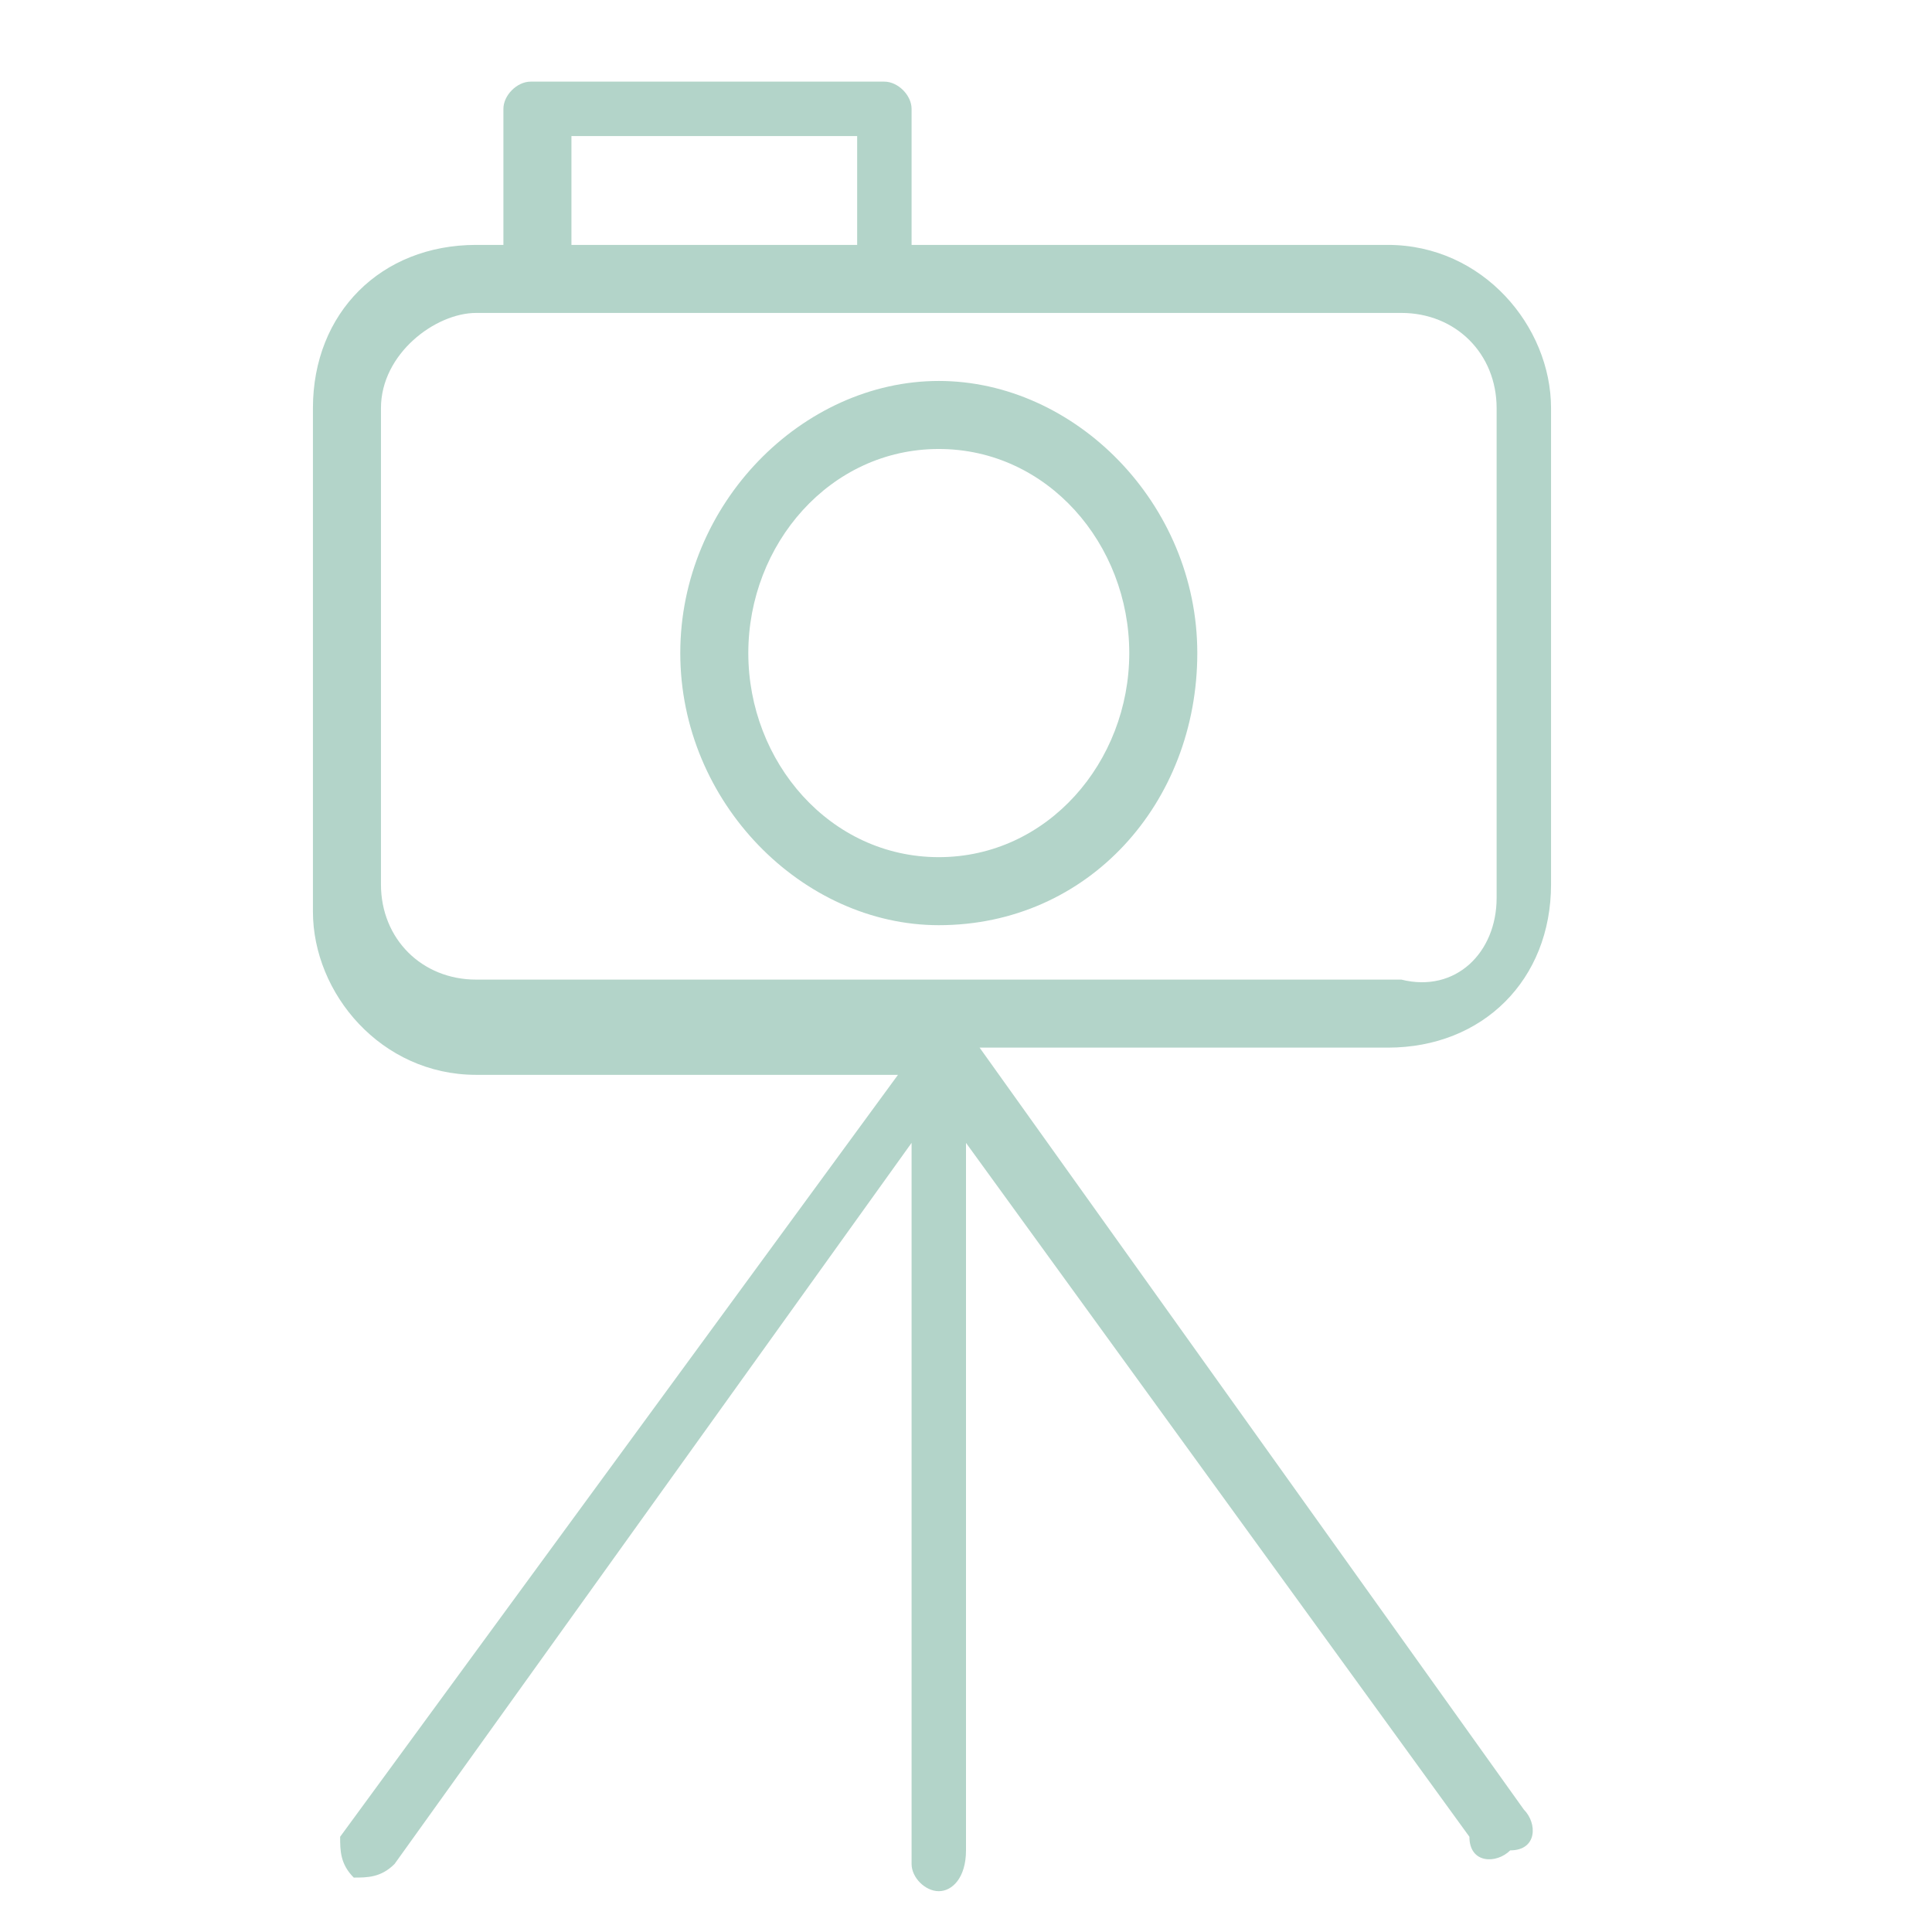
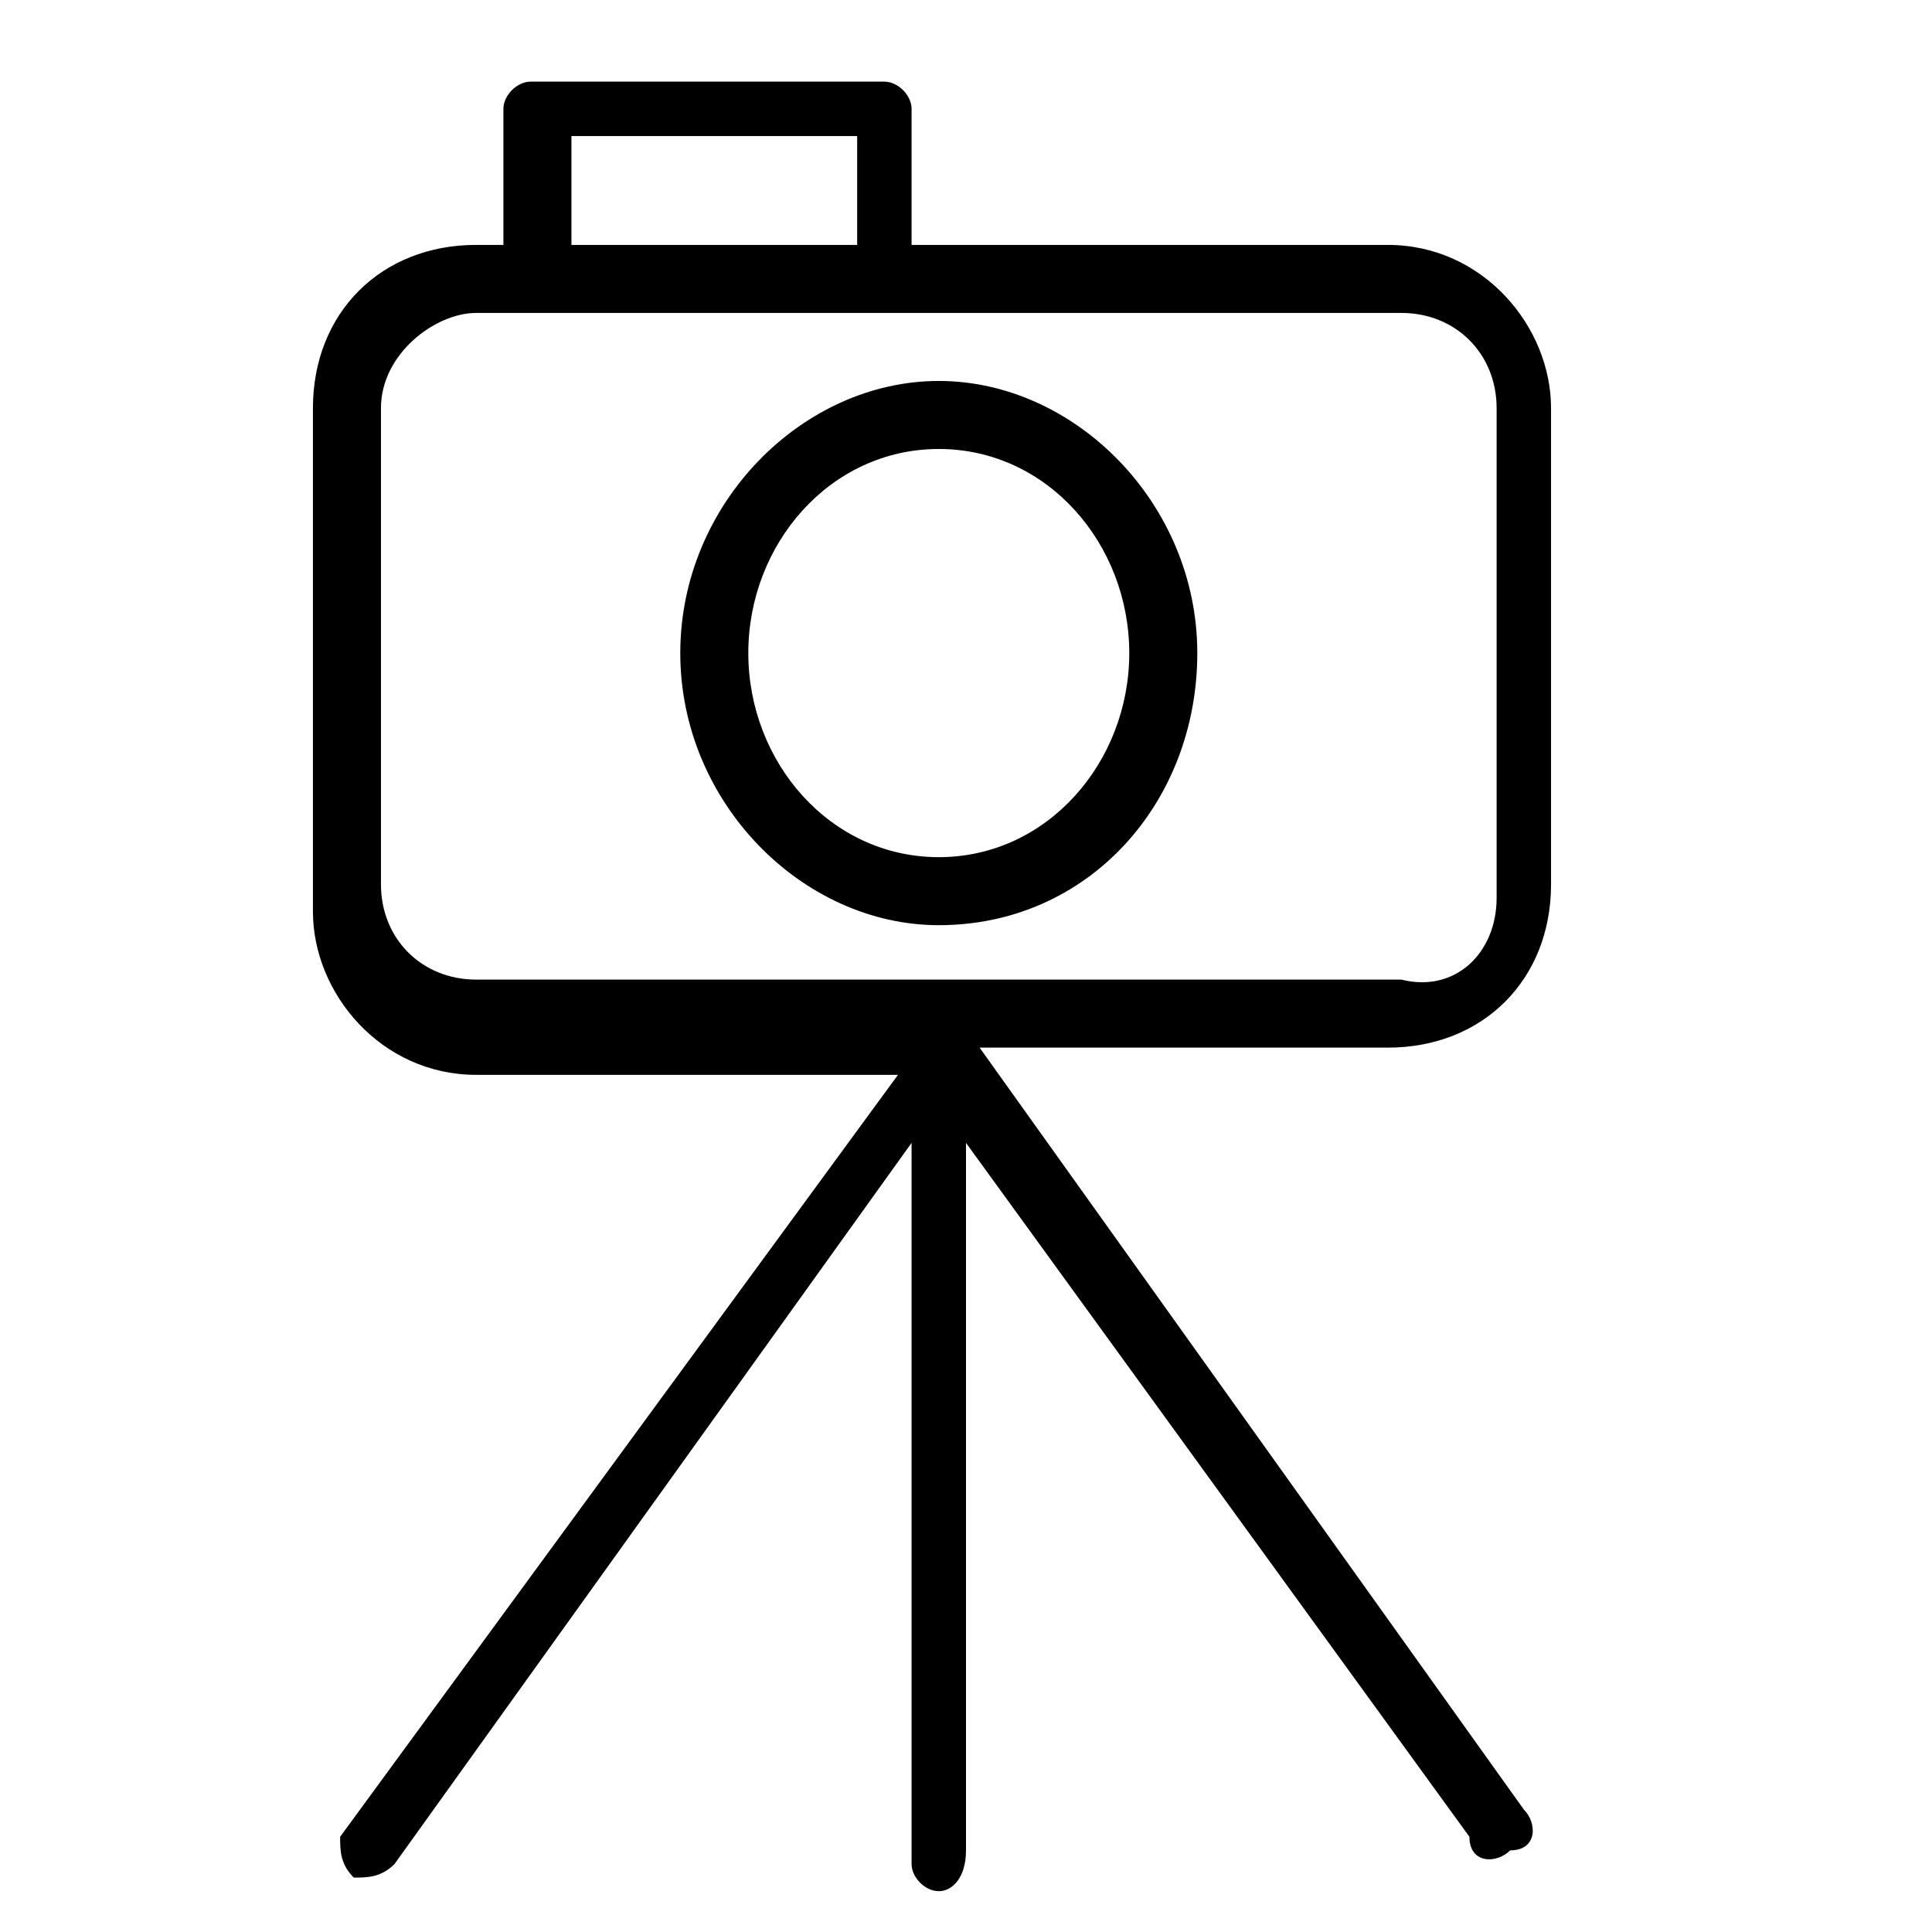
- <svg xmlns="http://www.w3.org/2000/svg" xmlns:xlink="http://www.w3.org/1999/xlink" version="1.1" id="Layer_1" x="0px" y="0px" viewBox="0 0 14.2 14.2" style="enable-background:new 0 0 14.2 14.2;" xml:space="preserve">
-   <style type="text/css">
- 	.st0{display:none;}
- 	.st1{display:inline;}
- 	
- 		.st2{clip-path:url(#SVGID_2_);fill:none;stroke:#F39576;stroke-width:0.5;stroke-linecap:round;stroke-linejoin:round;stroke-miterlimit:10;}
- 	
- 		.st3{clip-path:url(#SVGID_4_);fill:none;stroke:#F39576;stroke-width:0.5;stroke-linecap:round;stroke-linejoin:round;stroke-miterlimit:10;}
- 	.st4{fill:#B3D4C9;}
- 	.st5{fill:#A5C8DC;}
- 	.st6{fill:#669FBA;}
- </style>
-   <g id="Layer_3" class="st0">
-     <g class="st1">
-       <g>
-         <defs>
-           <rect id="SVGID_1_" x="0.7" y="0.6" width="12.2" height="13.3" />
-         </defs>
-         <clipPath id="SVGID_2_">
-           <use xlink:href="#SVGID_1_" style="overflow:visible;" />
-         </clipPath>
-         <path class="st2" d="M10.9,3.2v2.5H2.7V2.8h0.4 M6.8,7.1v3c0,0.6,0.6,1.1,1.5,1.1h4.3 M12.7,8v5.6 M5.5,5.7C5.5,6.4,6.1,7,6.8,7     s1.3-0.6,1.3-1.3 M2.6,5.2C1.7,5.2,1,4.5,1,3.6c0-0.5,0.2-0.9,0.5-1.2S2.3,2,2.3,2" />
-       </g>
-       <g>
-         <defs>
-           <rect id="SVGID_3_" x="0.7" y="0.6" width="12.2" height="13.3" />
-         </defs>
-         <clipPath id="SVGID_4_">
-           <use xlink:href="#SVGID_3_" style="overflow:visible;" />
-         </clipPath>
-         <path class="st3" d="M11.4,3.1V1.4c0-0.3-0.2-0.6-0.9-0.6H1l2.6,2.3H11.4z" />
-       </g>
+ <svg xmlns="http://www.w3.org/2000/svg" version="1.1" id="Layer_1" x="0px" y="0px" viewBox="0 0 14.2 14.2" style="enable-background:new 0 0 14.2 14.2;" xml:space="preserve" fill="currentColor">
+   <g>
+     <g>
+       <path d="M6.9,13.9c-0.1,0-0.2-0.1-0.2-0.2V8.4l-3.8,5.3c-0.1,0.1-0.2,0.1-0.3,0.1c-0.1-0.1-0.1-0.2-0.1-0.3l4.1-5.6      H3.5c-0.7,0-1.2-0.6-1.2-1.2V3c0-0.7,0.5-1.2,1.2-1.2h0.2l0,0v-1c0-0.1,0.1-0.2,0.2-0.2h2.6c0.1,0,0.2,0.1,0.2,0.2v1h3.5      c0.7,0,1.2,0.6,1.2,1.2v3.5c0,0.7-0.5,1.2-1.2,1.2h-3l4,5.6c0.1,0.1,0.1,0.3-0.1,0.3c-0.1,0.1-0.3,0.1-0.3-0.1L7.1,8.4v5.2      C7.1,13.8,7,13.9,6.9,13.9z M3.5,2.3C3.2,2.3,2.8,2.6,2.8,3v3.5c0,0.4,0.3,0.7,0.7,0.7h6.8C10.7,7.3,11,7,11,6.6V3      c0-0.4-0.3-0.7-0.7-0.7H6.6H6.5H3.5z M4.2,1.8h2.1V1H4.2V1.8L4.2,1.8z M6.9,6.8c-1,0-1.9-0.9-1.9-2s0.9-2,1.9-2s1.9,0.9,1.9,2      S8,6.8,6.9,6.8z M6.9,3.3C6.1,3.3,5.5,4,5.5,4.8s0.6,1.5,1.4,1.5s1.4-0.7,1.4-1.5S7.7,3.3,6.9,3.3z" />
    </g>
  </g>
-   <g>
-     <g>
-       <path class="st4" d="M6.9,13.9c-0.1,0-0.2-0.1-0.2-0.2V8.4l-3.8,5.3c-0.1,0.1-0.2,0.1-0.3,0.1c-0.1-0.1-0.1-0.2-0.1-0.3l4.1-5.6    H3.5c-0.7,0-1.2-0.6-1.2-1.2V3c0-0.7,0.5-1.2,1.2-1.2h0.2l0,0v-1c0-0.1,0.1-0.2,0.2-0.2h2.6c0.1,0,0.2,0.1,0.2,0.2v1h3.5    c0.7,0,1.2,0.6,1.2,1.2v3.5c0,0.7-0.5,1.2-1.2,1.2h-3l4,5.6c0.1,0.1,0.1,0.3-0.1,0.3c-0.1,0.1-0.3,0.1-0.3-0.1L7.1,8.4v5.2    C7.1,13.8,7,13.9,6.9,13.9z M3.5,2.3C3.2,2.3,2.8,2.6,2.8,3v3.5c0,0.4,0.3,0.7,0.7,0.7h6.8C10.7,7.3,11,7,11,6.6V3    c0-0.4-0.3-0.7-0.7-0.7H6.6H6.5H3.5z M4.2,1.8h2.1V1H4.2V1.8L4.2,1.8z M6.9,6.8c-1,0-1.9-0.9-1.9-2s0.9-2,1.9-2s1.9,0.9,1.9,2    S8,6.8,6.9,6.8z M6.9,3.3C6.1,3.3,5.5,4,5.5,4.8s0.6,1.5,1.4,1.5s1.4-0.7,1.4-1.5S7.7,3.3,6.9,3.3z" />
-     </g>
-   </g>
-   <g id="Layer_4" class="st0">
-     <g class="st1">
-       <path class="st5" d="M9.4,13.8H4.8c-0.6,0-1.1-0.5-1.1-1.1v-1.5c0-0.6,0.5-1.1,1.1-1.1h0.7V8.4c0-0.1,0.1-0.2,0.2-0.2h2.7    c0.1,0,0.2,0.1,0.2,0.2v1.8h0.7c0.6,0,1.1,0.5,1.1,1.1v1.5C10.5,13.3,10,13.8,9.4,13.8z M4.8,10.6c-0.3,0-0.6,0.3-0.6,0.6v1.5    c0,0.3,0.3,0.6,0.6,0.6h4.6c0.3,0,0.6-0.3,0.6-0.6v-1.5c0-0.3-0.3-0.6-0.6-0.6H4.8z M6,10.1h2.2V8.6H6V10.1z M9.3,12.8H7.8    c-0.1,0-0.2-0.1-0.2-0.2v-1c0-0.1,0.1-0.2,0.2-0.2h1.5c0.1,0,0.2,0.1,0.2,0.2v1C9.6,12.7,9.5,12.8,9.3,12.8z M8,12.3h1v-0.5H8    V12.3z M0.9,7.4c-0.1,0-0.1,0-0.1,0c-0.1,0-0.1-0.1-0.1-0.2V5.3l0,0V3.4l0,0V1.6c0-0.1,0.1-0.2,0.2-0.2c0.8-0.3,1.9-0.5,3-0.7l0,0    c1-0.1,2.2-0.2,3.3-0.2c2.4,0,4.7,0.3,6.3,0.9c0.1,0,0.2,0.1,0.2,0.2v1.8l0,0v1.9l0,0v1.8c0,0.1,0,0.2-0.1,0.2s-0.2,0.1-0.2,0    c-1.6-0.5-3.8-0.9-6.1-0.9C6,6.5,4.9,6.5,3.9,6.7l0,0C2.8,6.8,1.8,7.1,0.9,7.4L0.9,7.4z M1.1,5.5v1.3c0.7-0.2,1.6-0.4,2.5-0.5V4.9    C2.7,5.1,1.8,5.2,1.1,5.5z M10.6,6.2c0.9,0.1,1.8,0.3,2.5,0.5V5.5c-0.7-0.2-1.6-0.4-2.5-0.6V6.2z M4.1,4.9v1.3C5,6,5.9,6,6.9,6    V4.7C5.9,4.7,5,4.7,4.1,4.9z M7.4,6c0.9,0,1.8,0,2.7,0.1V4.8C9.2,4.7,8.3,4.7,7.4,4.7V6z M1.1,3.6V5c0.7-0.2,1.6-0.4,2.5-0.5V3    C2.7,3.2,1.8,3.3,1.1,3.6z M10.6,4.4c0.9,0.1,1.8,0.3,2.5,0.5V3.6c-0.7-0.2-1.6-0.4-2.5-0.6V4.4z M4.1,3v1.4    C5,4.2,5.9,4.2,6.9,4.2V2.8C5.9,2.8,5,2.8,4.1,3z M7.4,4.2c0.9,0,1.8,0.1,2.7,0.2V2.9C9.2,2.8,8.3,2.8,7.4,2.8V4.2z M1.1,1.8v1.3    c0.7-0.2,1.6-0.4,2.5-0.5V1.2C2.7,1.4,1.8,1.6,1.1,1.8z M10.6,2.5c0.9,0.1,1.8,0.3,2.5,0.5V1.8c-0.7-0.2-1.6-0.4-2.5-0.6V2.5z     M4.1,1.2v1.3C5,2.3,5.9,2.3,6.9,2.3V1C5.9,1,5,1.1,4.1,1.2z M7.4,2.3c0.9,0,1.8,0.1,2.7,0.2V1.2C9.2,1.1,8.3,1,7.4,1V2.3z" />
-     </g>
-     <text transform="matrix(1 0 0 1 16.9098 13.845)" class="st1" style="font-family:'MyriadPro-Bold'; font-size:1px;">165, 200, 220</text>
-   </g>
-   <g id="Layer_6" class="st0">
-     <g class="st1">
-       <path class="st6" d="M7.1,13.8c-0.1,0-0.2-0.1-0.2-0.2V8.4l-4.2,5.3c-0.1,0.1-0.2,0.1-0.4,0c-0.1-0.1-0.1-0.2,0-0.4l4.4-5.6H2.5    c-0.1,0-0.2-0.1-0.2-0.2V3.7c0-0.1,0.1-0.2,0.2-0.2h1.3c0.1-1.7,1.6-3,3.4-3s3.2,1.3,3.4,3h1.2c0.1,0,0.2,0.1,0.2,0.2v3.8    c0,0.1-0.1,0.2-0.2,0.2H7.6l4.2,5.6c0.1,0.1,0.1,0.3,0,0.4c-0.1,0.1-0.3,0.1-0.4,0l-4-5.4v5.2C7.4,13.7,7.2,13.8,7.1,13.8z     M2.7,7.3h8.8V4h-1c-0.1,1.7-1.6,3-3.4,3S3.9,5.7,3.8,4h-1L2.7,7.3L2.7,7.3z M7.1,1C5.6,1,4.3,2.2,4.3,3.7s1.3,2.7,2.9,2.7    S10,5.2,10,3.7S8.7,1,7.1,1z M7.1,5.6c-1.1,0-2-0.8-2-1.9s0.9-1.9,2-1.9s2,0.8,2,1.9S8.2,5.6,7.1,5.6z M7.1,2.4    C6.3,2.4,5.7,3,5.7,3.7c0,0.8,0.7,1.4,1.5,1.4s1.5-0.6,1.5-1.4C8.6,3,7.9,2.4,7.1,2.4z" />
-     </g>
-     <text transform="matrix(1 0 0 1 17.7903 9.0618)" class="st1" style="font-family:'MyriadPro-Bold'; font-size:1px;">102, 159, 186WEB:</text>
-   </g>
</svg>
